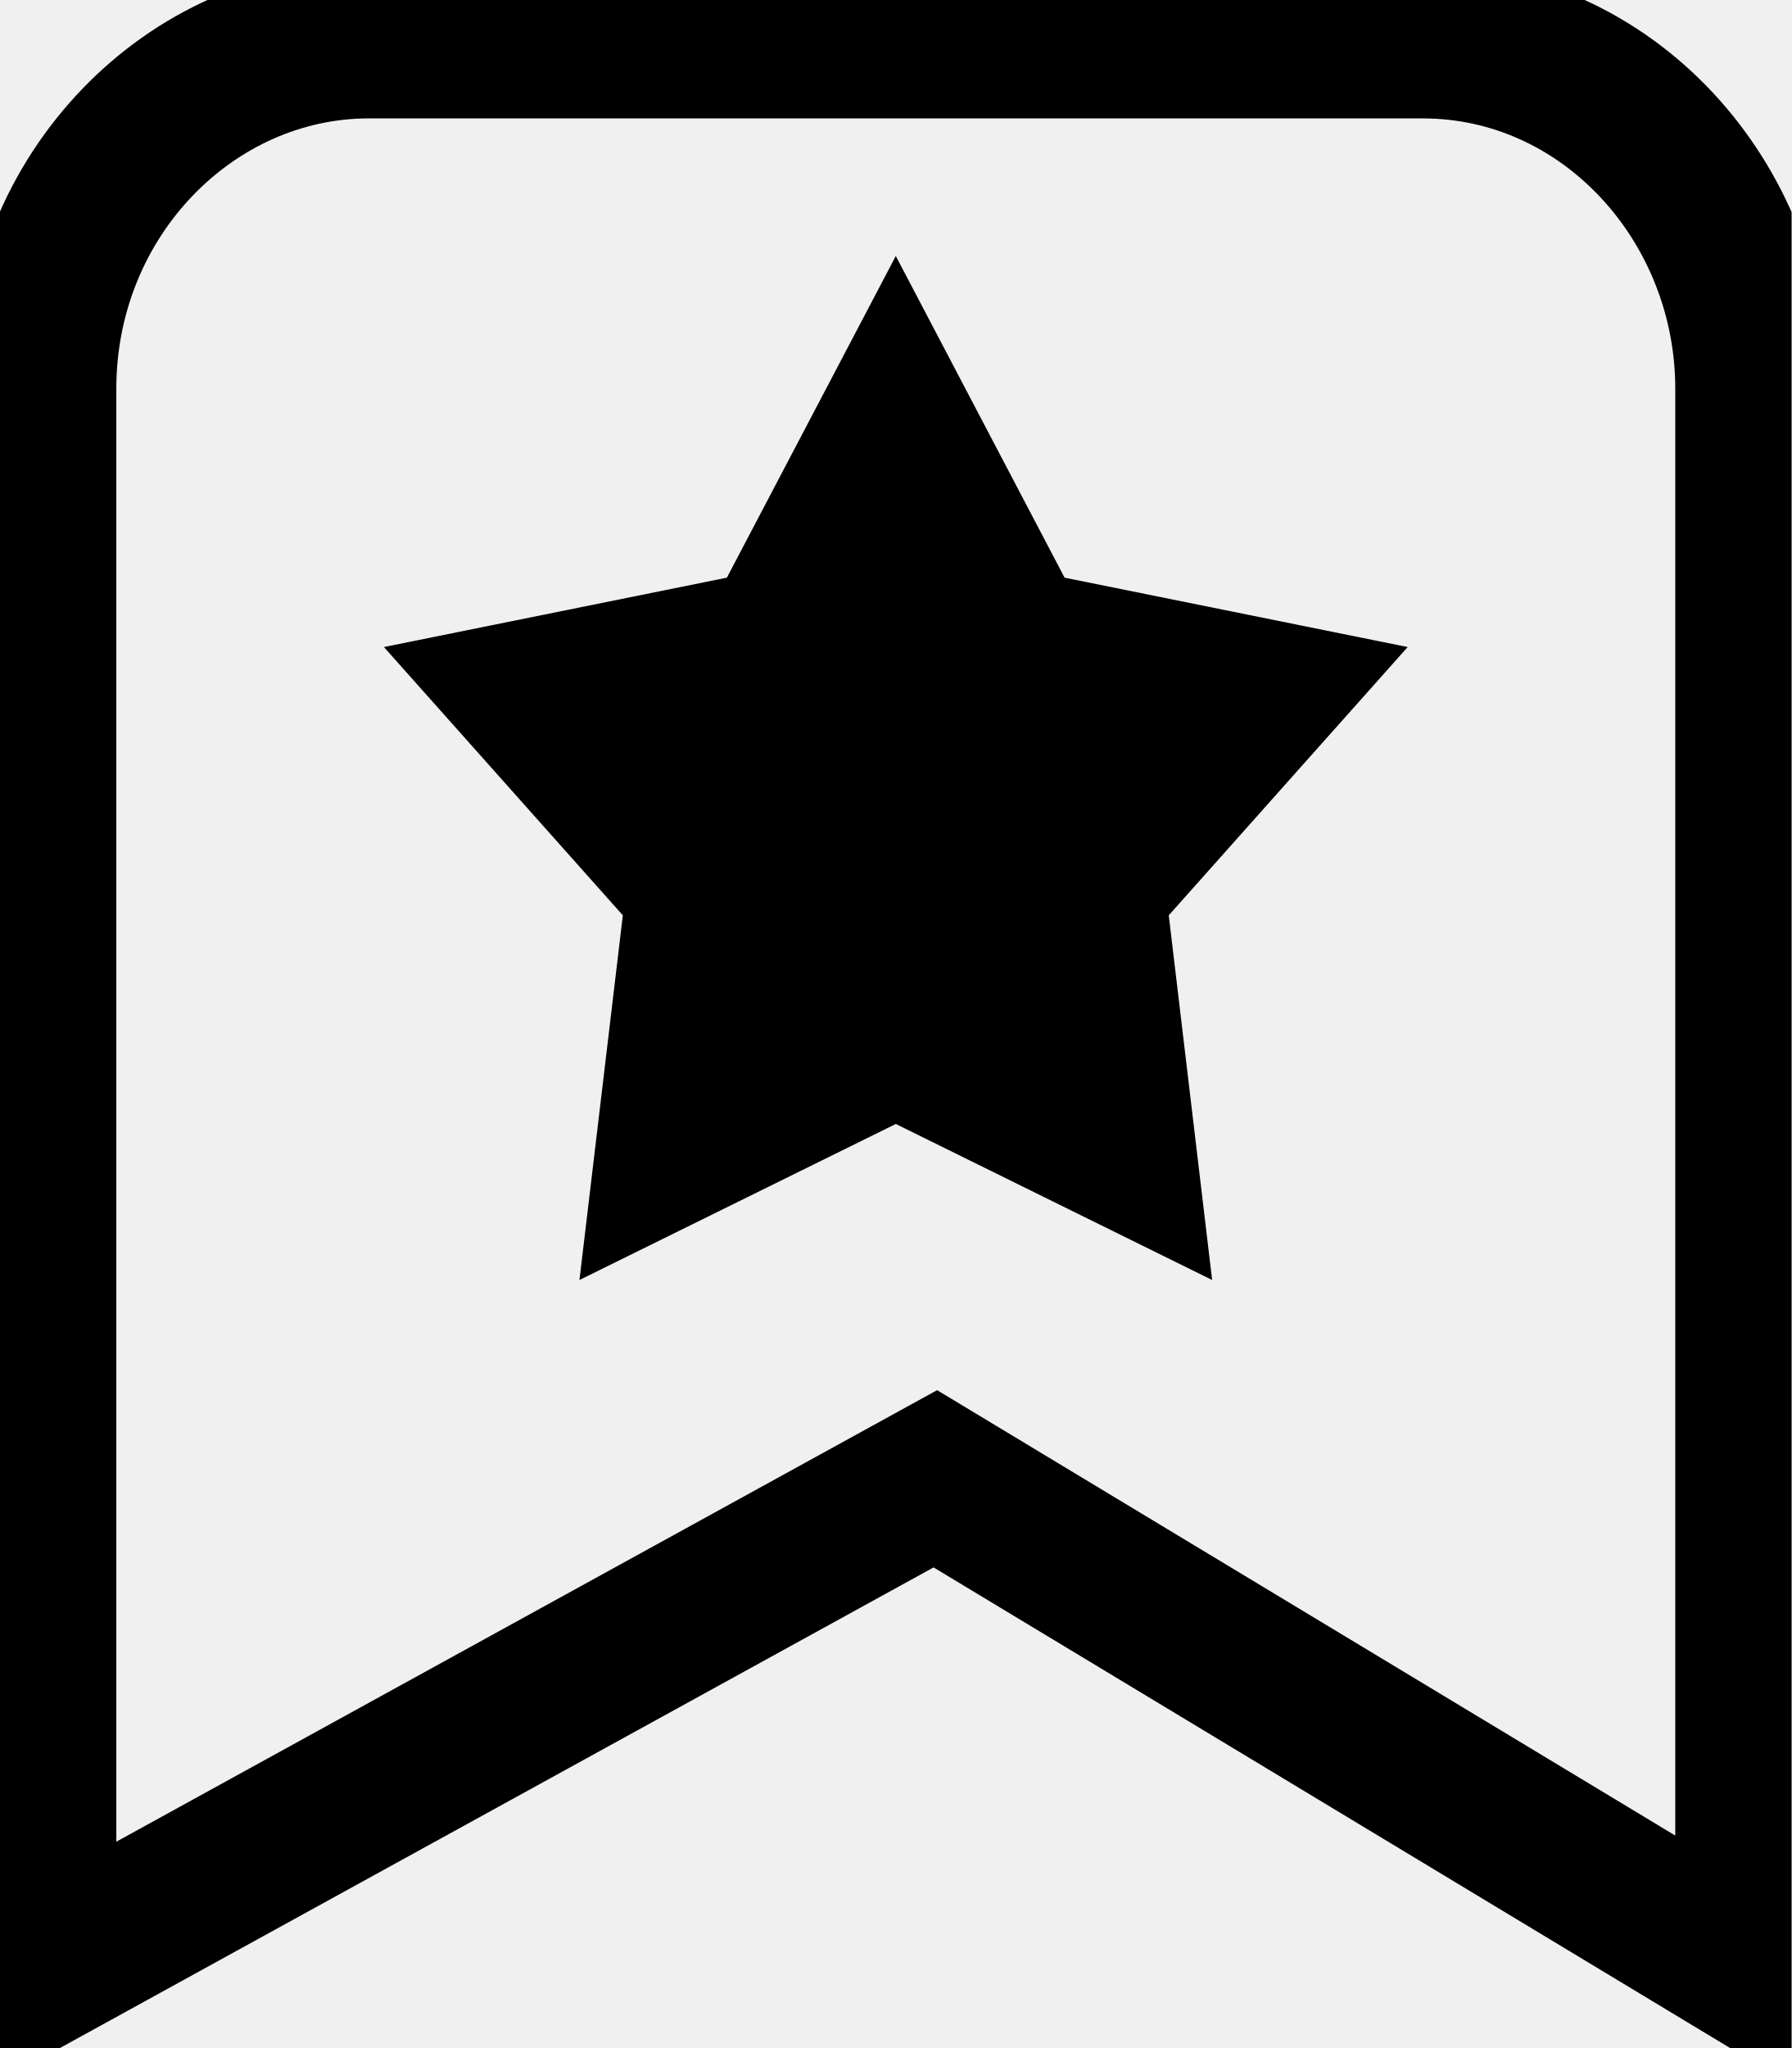
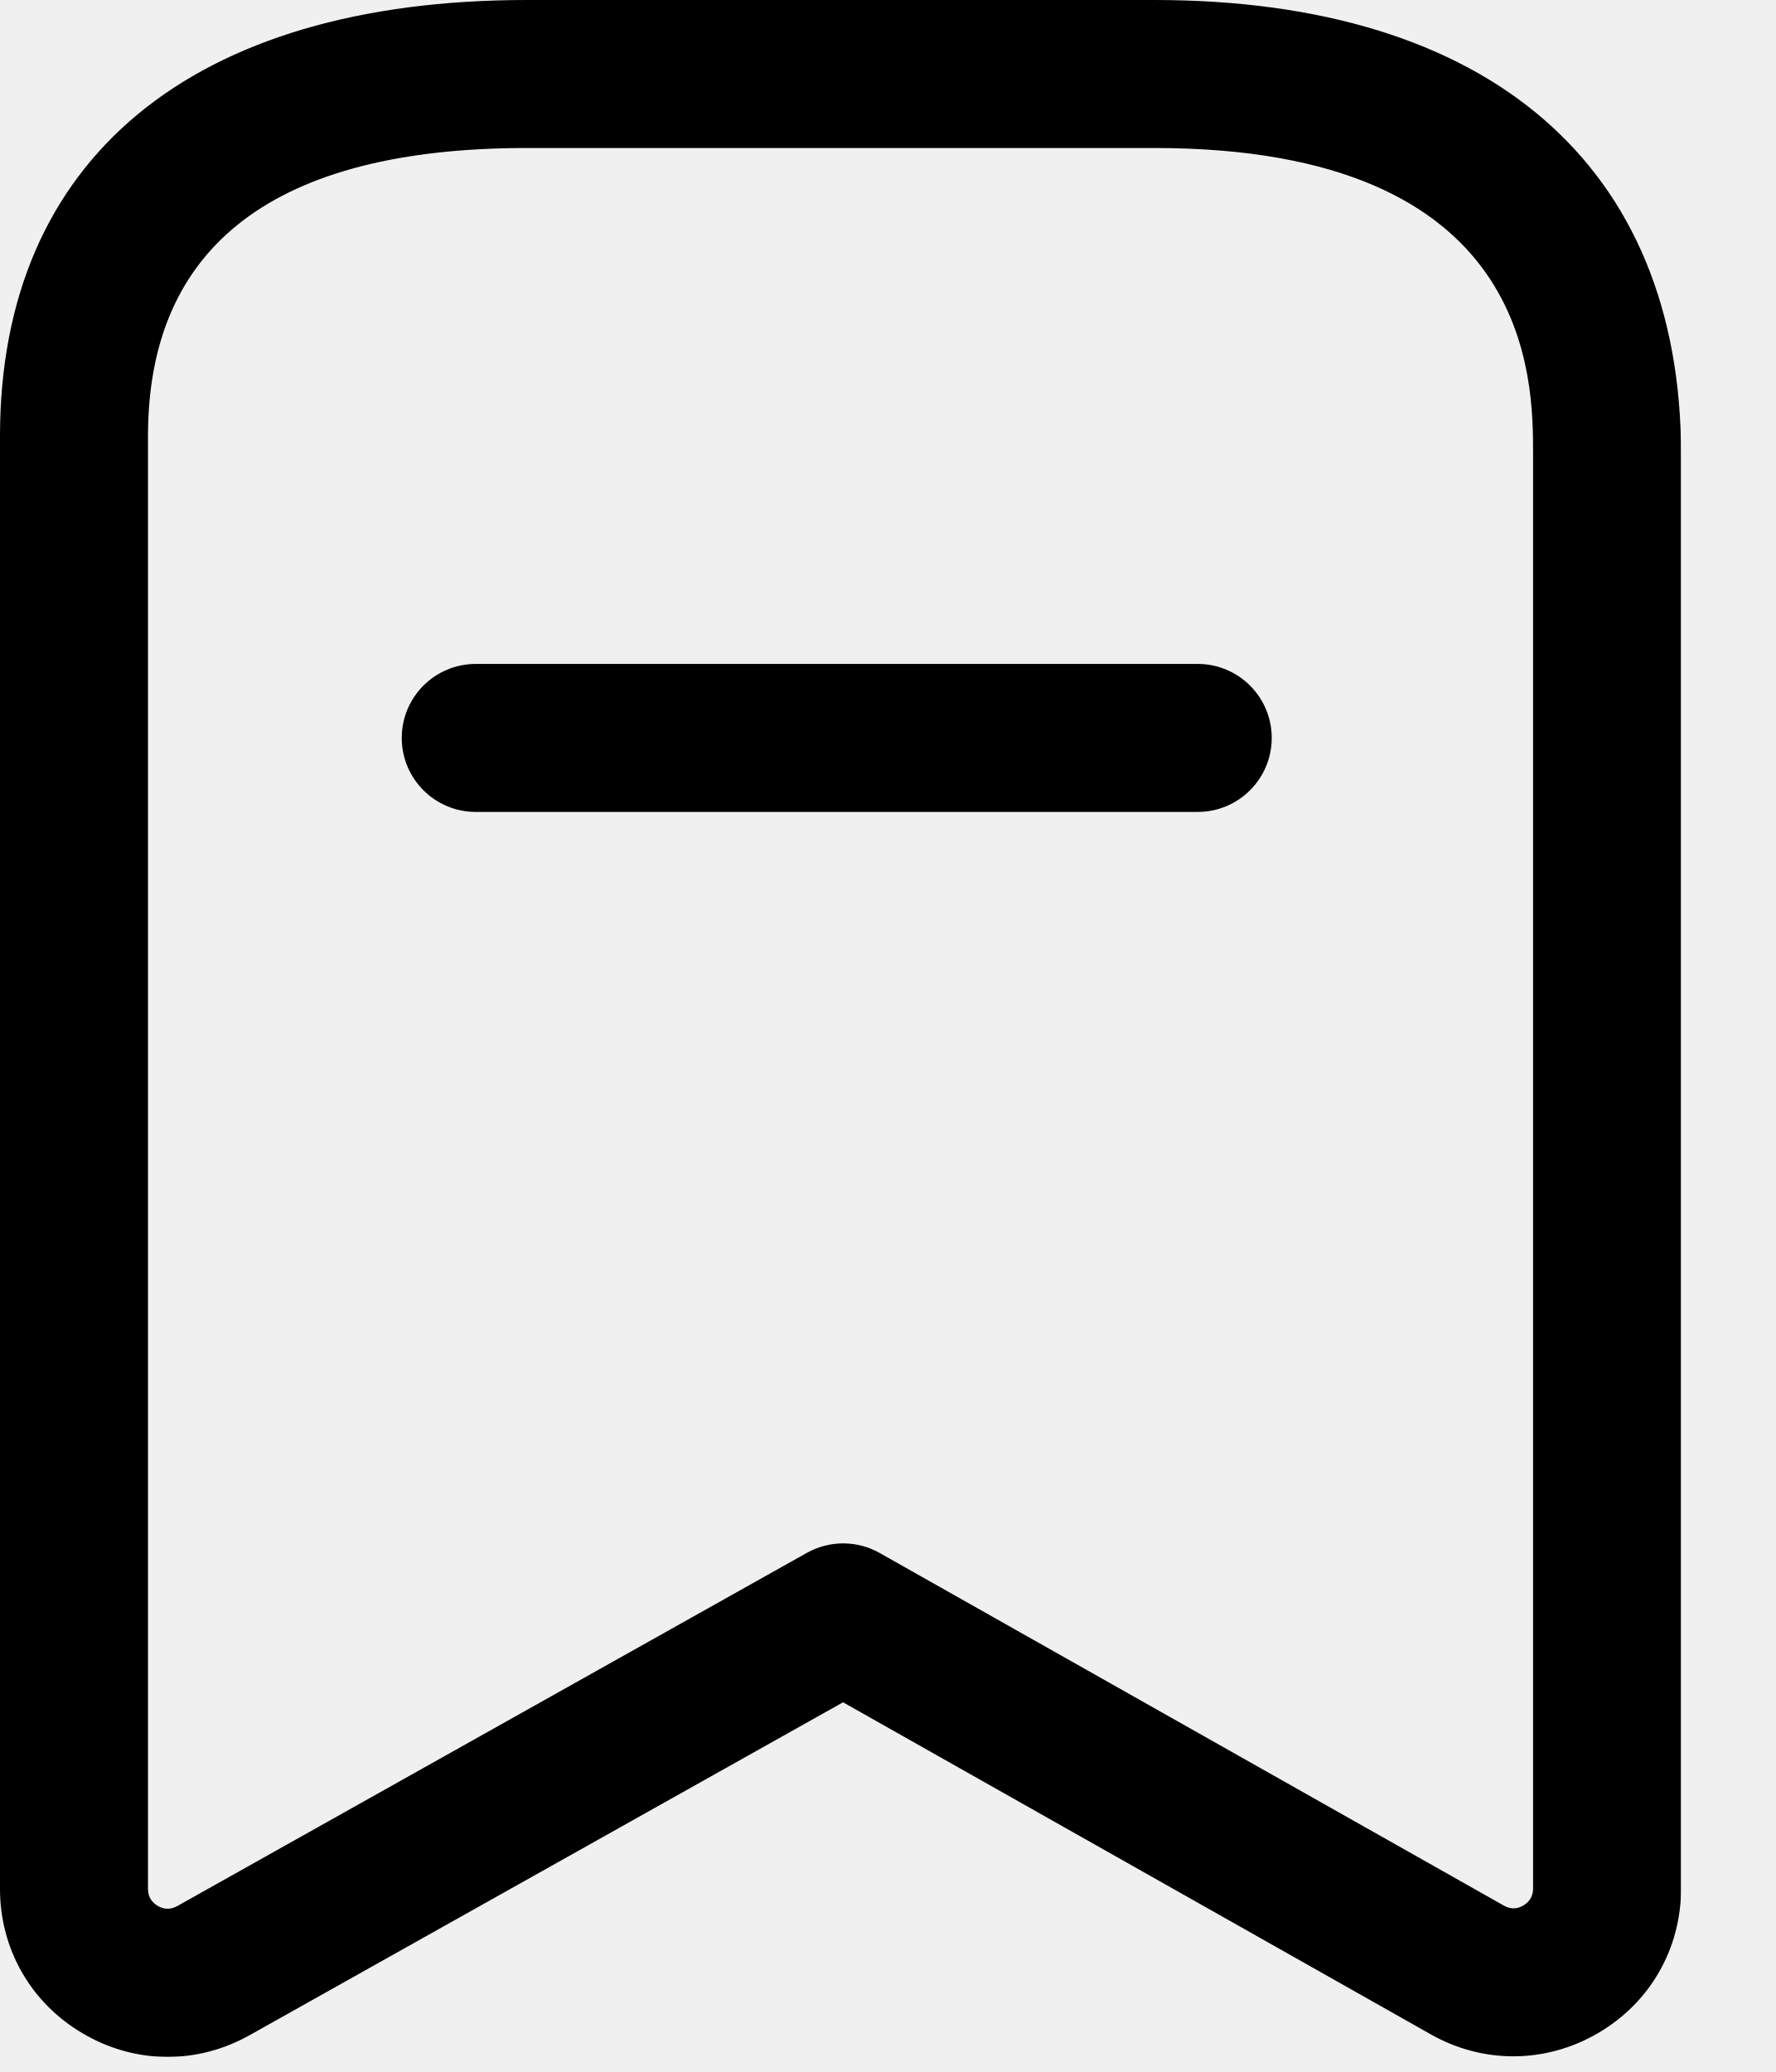
- <svg xmlns="http://www.w3.org/2000/svg" width="14" height="16" viewBox="0 0 14 16" fill="none">
-   <g clip-path="url(#clip0_343_837)">
-     <path d="M13.691 15.403L7.309 11.553L0.309 15.403V3.037C0.309 1.519 1.492 0.325 2.882 0.325H11.117C12.559 0.325 13.691 1.573 13.691 3.037V15.403Z" stroke="currentColor" stroke-width="1.2" stroke-miterlimit="10" />
-     <path d="M7 2L8.319 4.513L11 5.055L9.133 7.151L9.472 10L7 8.781L4.528 10L4.867 7.151L3 5.055L5.68 4.513L7 2Z" fill="currentColor" />
+ <svg xmlns="http://www.w3.org/2000/svg" width="18" height="21" viewBox="0 0 18 21" fill="none">
+   <mask id="mask0_165_511" style="mask-type:luminance" maskUnits="userSpaceOnUse" x="0" y="0" width="18" height="21">
+     <path fill-rule="evenodd" clip-rule="evenodd" d="M0 0H17.039V20.847H0V0Z" fill="white" />
+   </mask>
+   <g mask="url(#mask0_165_511)">
+     <path fill-rule="evenodd" clip-rule="evenodd" d="M5.342 1.5C2.793 1.5 1.5 2.482 1.5 4.421V19.145C1.5 19.239 1.554 19.29 1.599 19.316C1.644 19.344 1.715 19.364 1.797 19.318L8.179 15.738C8.407 15.611 8.686 15.61 8.915 15.739L15.242 19.313C15.325 19.361 15.396 19.339 15.441 19.312C15.486 19.285 15.539 19.234 15.539 19.14V4.604C15.539 3.837 15.539 1.5 11.701 1.5H5.342ZM1.699 20.847C1.404 20.847 1.109 20.768 0.841 20.61C0.314 20.303 -0 19.754 -0 19.145V4.421C-0 1.611 1.947 0 5.342 0H11.701C15.093 0 17.039 1.679 17.039 4.604V19.14C17.039 19.75 16.725 20.299 16.197 20.606C15.671 20.914 15.037 20.92 14.505 20.62L8.545 17.253L2.53 20.627C2.27 20.773 1.985 20.847 1.699 20.847Z" fill="currentColor" />
  </g>
-   <defs>
-     <clipPath id="clip0_343_837">
-       <rect width="14" height="16" fill="transparent" />
-     </clipPath>
-   </defs>
+   <path fill-rule="evenodd" clip-rule="evenodd" d="M12.14 8.229H4.822C4.408 8.229 4.072 7.893 4.072 7.479C4.072 7.065 4.408 6.729 4.822 6.729H12.14C12.554 6.729 12.89 7.065 12.89 7.479C12.89 7.893 12.554 8.229 12.14 8.229Z" fill="currentColor" />
</svg>
